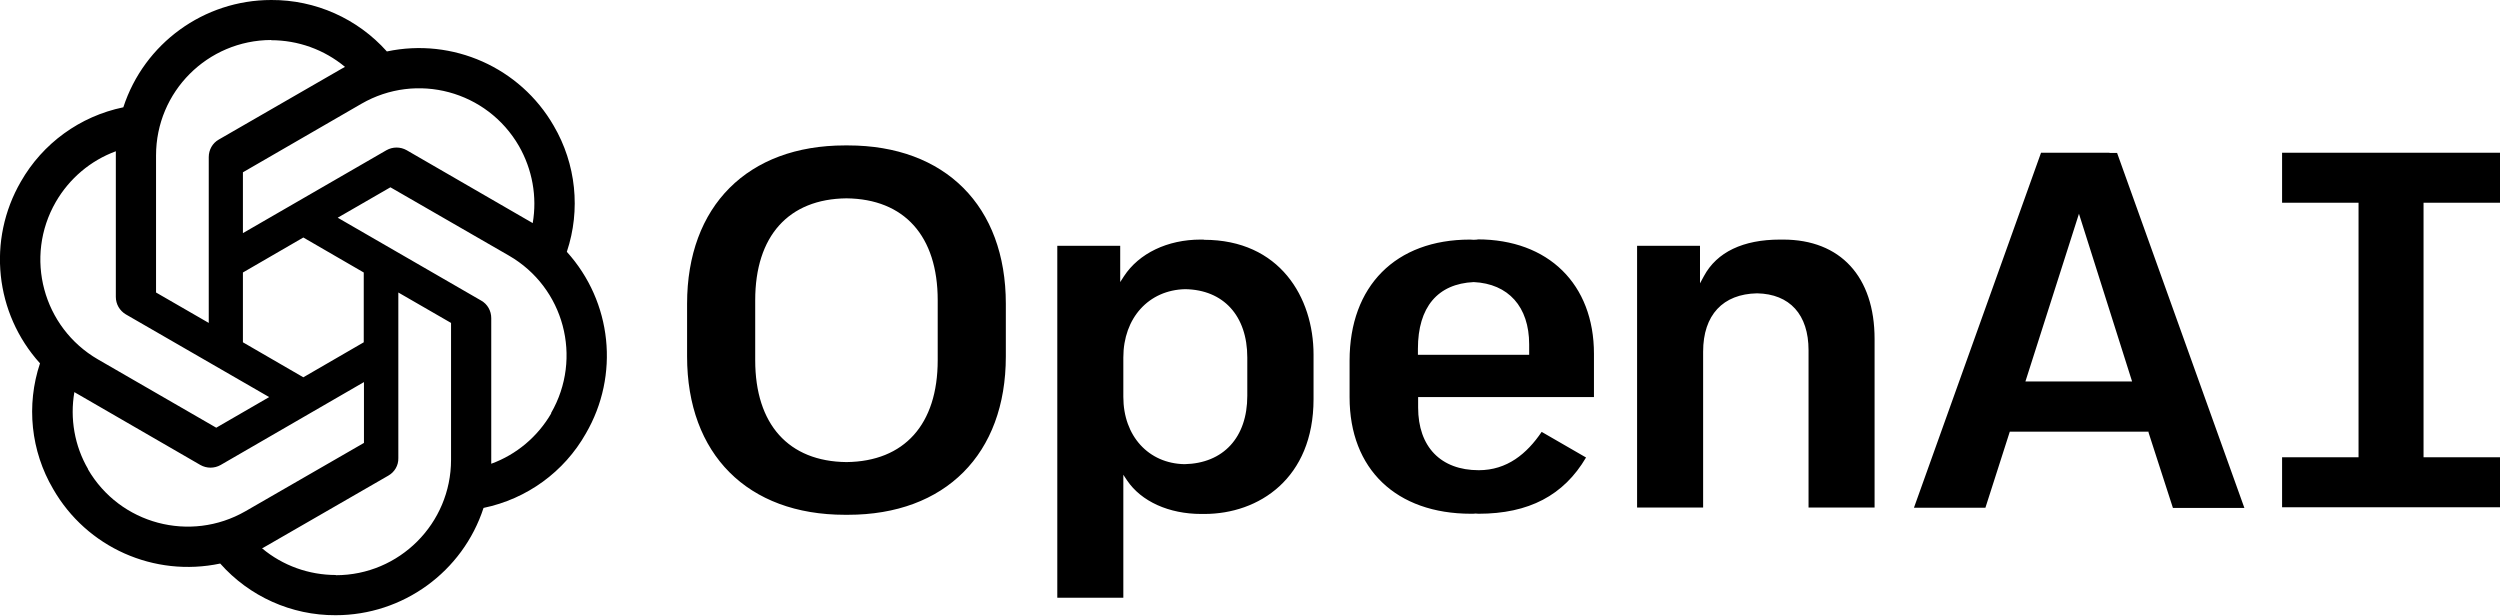
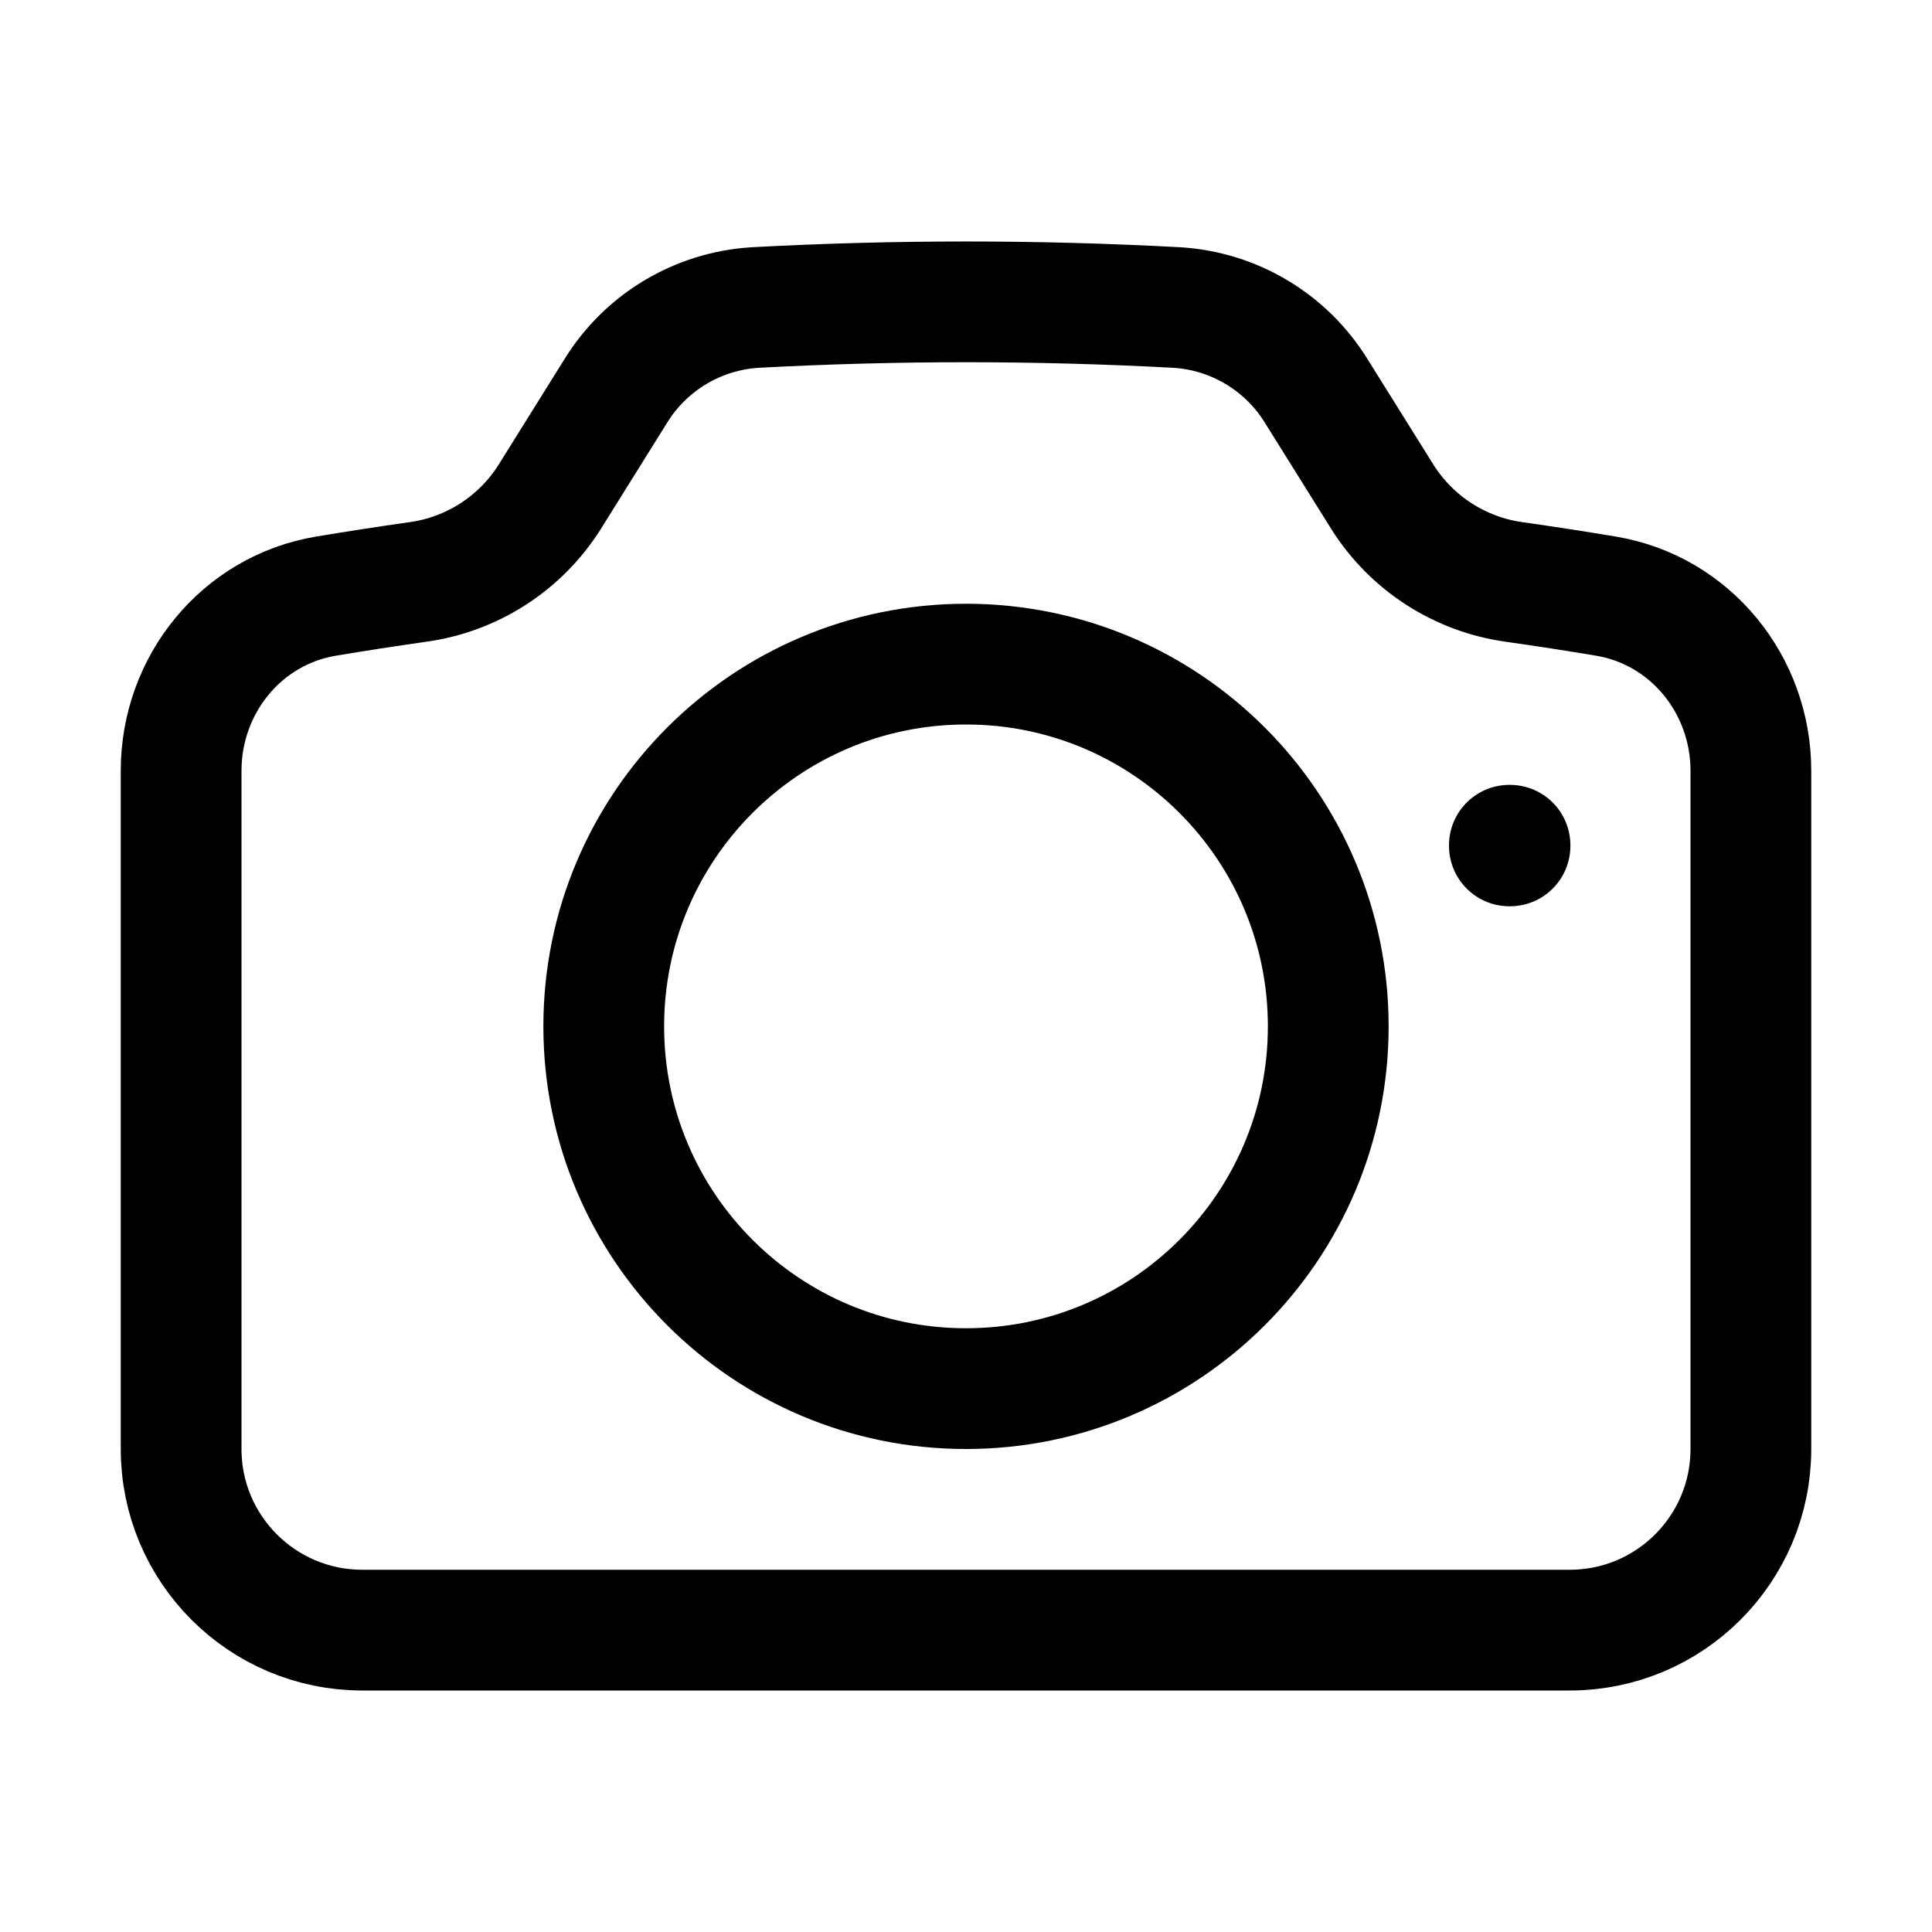
- <svg xmlns="http://www.w3.org/2000/svg" id="openai-horizontal" viewBox="0 0 120 29.53">
-   <path d="M40.7,6.98s-.05,0-.07,0c-.02,0-.05,0-.07,0-4.67,0-7.58,2.91-7.58,7.6v2.53c0,4.69,2.9,7.6,7.58,7.6,.02,0,.05,0,.07,0,.02,0,.05,0,.07,0,4.67,0,7.58-2.91,7.58-7.6v-2.53c0-4.69-2.91-7.6-7.58-7.6Zm4.31,10.31c0,3.08-1.6,4.86-4.38,4.89-2.78-.03-4.38-1.81-4.38-4.89v-2.88c0-3.08,1.6-4.86,4.38-4.89,2.78,.03,4.38,1.81,4.38,4.89v2.88Zm40.57-5.79s-.06,0-.09,0c-.02,0-.03,0-.05,0-1.77,0-3.03,.6-3.65,1.75l-.19,.35v-1.8h-3.02v12.56h3.17v-7.48c0-1.76,.95-2.77,2.59-2.8,1.57,.03,2.47,1.02,2.47,2.73v7.55h3.17v-8.09c0-2.99-1.64-4.77-4.39-4.77Zm34.42-1.77v-2.4h-10.46v2.4h3.67v12.22h-3.67v2.4h10.46v-2.4h-3.67V9.73h3.67Zm-18.75-2.4h0s-3.28,0-3.28,0l-6.1,17.04h3.43l1.17-3.65h6.66v.04s1.17,3.62,1.17,3.62h3.43l-6.11-17.04h-.36Zm-4.03,10.98l2.57-8.05,2.55,8.05h-5.12Zm-39.45-6.81s-.05,0-.07,0c-.03,0-.05,0-.07,0-1.59,0-2.96,.66-3.68,1.76l-.18,.28v-1.74h-3.02V28.69h3.17v-5.9l.18,.27c.68,1.01,2.01,1.61,3.56,1.61,.03,0,.05,0,.08,0,.02,0,.04,0,.07,0,2.61,0,5.24-1.7,5.24-5.51v-2.14c0-2.74-1.62-5.51-5.26-5.51Zm2.1,7.5c0,2-1.15,3.24-3.01,3.28-1.73-.03-2.94-1.35-2.94-3.23v-1.89c0-1.9,1.22-3.24,2.97-3.28,1.84,.03,2.98,1.28,2.98,3.28v1.84Zm11.05-7.5h0c-.06,0-.12,.01-.18,.01-.06,0-.12-.01-.18-.01h0c-3.57,0-5.78,2.23-5.78,5.81v1.76c0,3.45,2.24,5.59,5.83,5.59,.08,0,.15,0,.22-.01,.05,0,.09,.01,.14,.01,2.41,0,4.09-.88,5.16-2.7l-2.13-1.23c-.71,1.05-1.66,1.84-3.02,1.84-1.82,0-2.91-1.12-2.91-3.01v-.5h8.44v-2.08c0-3.34-2.19-5.49-5.59-5.49Zm-2.86,5.54v-.3c0-2,.95-3.12,2.68-3.2,1.66,.08,2.66,1.18,2.66,2.99v.5s-5.34,0-5.34,0Z" />
-   <path d="M27.21,12.08c.67-2.01,.44-4.21-.63-6.04-1.61-2.8-4.85-4.24-8.01-3.57C17.16,.89,15.14-.01,13.02,0c-3.23,0-6.1,2.08-7.1,5.15-2.08,.43-3.87,1.73-4.92,3.57-1.62,2.8-1.25,6.32,.92,8.72-.67,2.01-.44,4.21,.63,6.03,1.61,2.81,4.85,4.25,8.02,3.58,1.4,1.58,3.42,2.49,5.54,2.48,3.23,0,6.1-2.08,7.1-5.15,2.08-.43,3.87-1.73,4.91-3.57,1.63-2.8,1.26-6.32-.91-8.72Zm-2.3-5.07c.64,1.12,.88,2.43,.66,3.7-.04-.03-.12-.07-.17-.1l-5.88-3.4c-.3-.17-.67-.17-.97,0l-6.89,3.98v-2.92l5.69-3.29c2.65-1.53,6.03-.62,7.56,2.03Zm-13.25,6.07l2.9-1.68,2.9,1.68v3.35l-2.9,1.68-2.9-1.68v-3.35ZM13.01,1.93c1.3,0,2.55,.45,3.55,1.28-.04,.02-.12,.07-.18,.1l-5.88,3.39c-.3,.17-.48,.49-.48,.84v7.96l-2.53-1.46V7.46c0-3.06,2.47-5.53,5.53-5.54ZM2.68,9.69h0c.65-1.12,1.66-1.98,2.88-2.43v6.99c0,.35,.18,.66,.48,.84l6.88,3.97-2.54,1.47-5.68-3.28c-2.64-1.53-3.55-4.91-2.02-7.56Zm1.55,12.83h0c-.65-1.11-.88-2.43-.66-3.7,.04,.03,.12,.07,.17,.1l5.88,3.4c.3,.17,.67,.17,.97,0l6.88-3.98v2.92l-5.69,3.28c-2.65,1.52-6.03,.62-7.56-2.02Zm11.89,5.08c-1.29,0-2.55-.45-3.54-1.28,.04-.02,.13-.07,.18-.1l5.88-3.39c.3-.17,.49-.49,.48-.84v-7.95l2.53,1.46v6.57c0,3.06-2.48,5.54-5.53,5.54Zm10.34-7.76c-.65,1.12-1.67,1.98-2.88,2.42v-6.99c0-.35-.18-.67-.48-.84h0l-6.89-3.98,2.53-1.46,5.69,3.28c2.65,1.53,3.55,4.91,2.02,7.56Z" />
+ <svg xmlns="http://www.w3.org/2000/svg" fill="none" stroke="currentColor" stroke-width="1.5" viewBox="0 0 24 24" aria-hidden="true">
+   <path stroke-linecap="round" stroke-linejoin="round" d="M6.827 6.175A2.31 2.31 0 015.186 7.23c-.38.054-.757.112-1.134.175C2.999 7.58 2.25 8.507 2.25 9.574V18a2.25 2.25 0 002.25 2.25h15A2.25 2.25 0 0021.75 18V9.574c0-1.067-.75-1.994-1.802-2.169a47.865 47.865 0 00-1.134-.175 2.31 2.31 0 01-1.64-1.055l-.822-1.316a2.192 2.192 0 00-1.736-1.039 48.774 48.774 0 00-5.232 0 2.192 2.192 0 00-1.736 1.039l-.821 1.316z" />
+   <path stroke-linecap="round" stroke-linejoin="round" d="M16.5 12.75a4.5 4.5 0 11-9 0 4.5 4.5 0 019 0zM18.75 10.5h.008v.008h-.008V10.5z" />
</svg>
